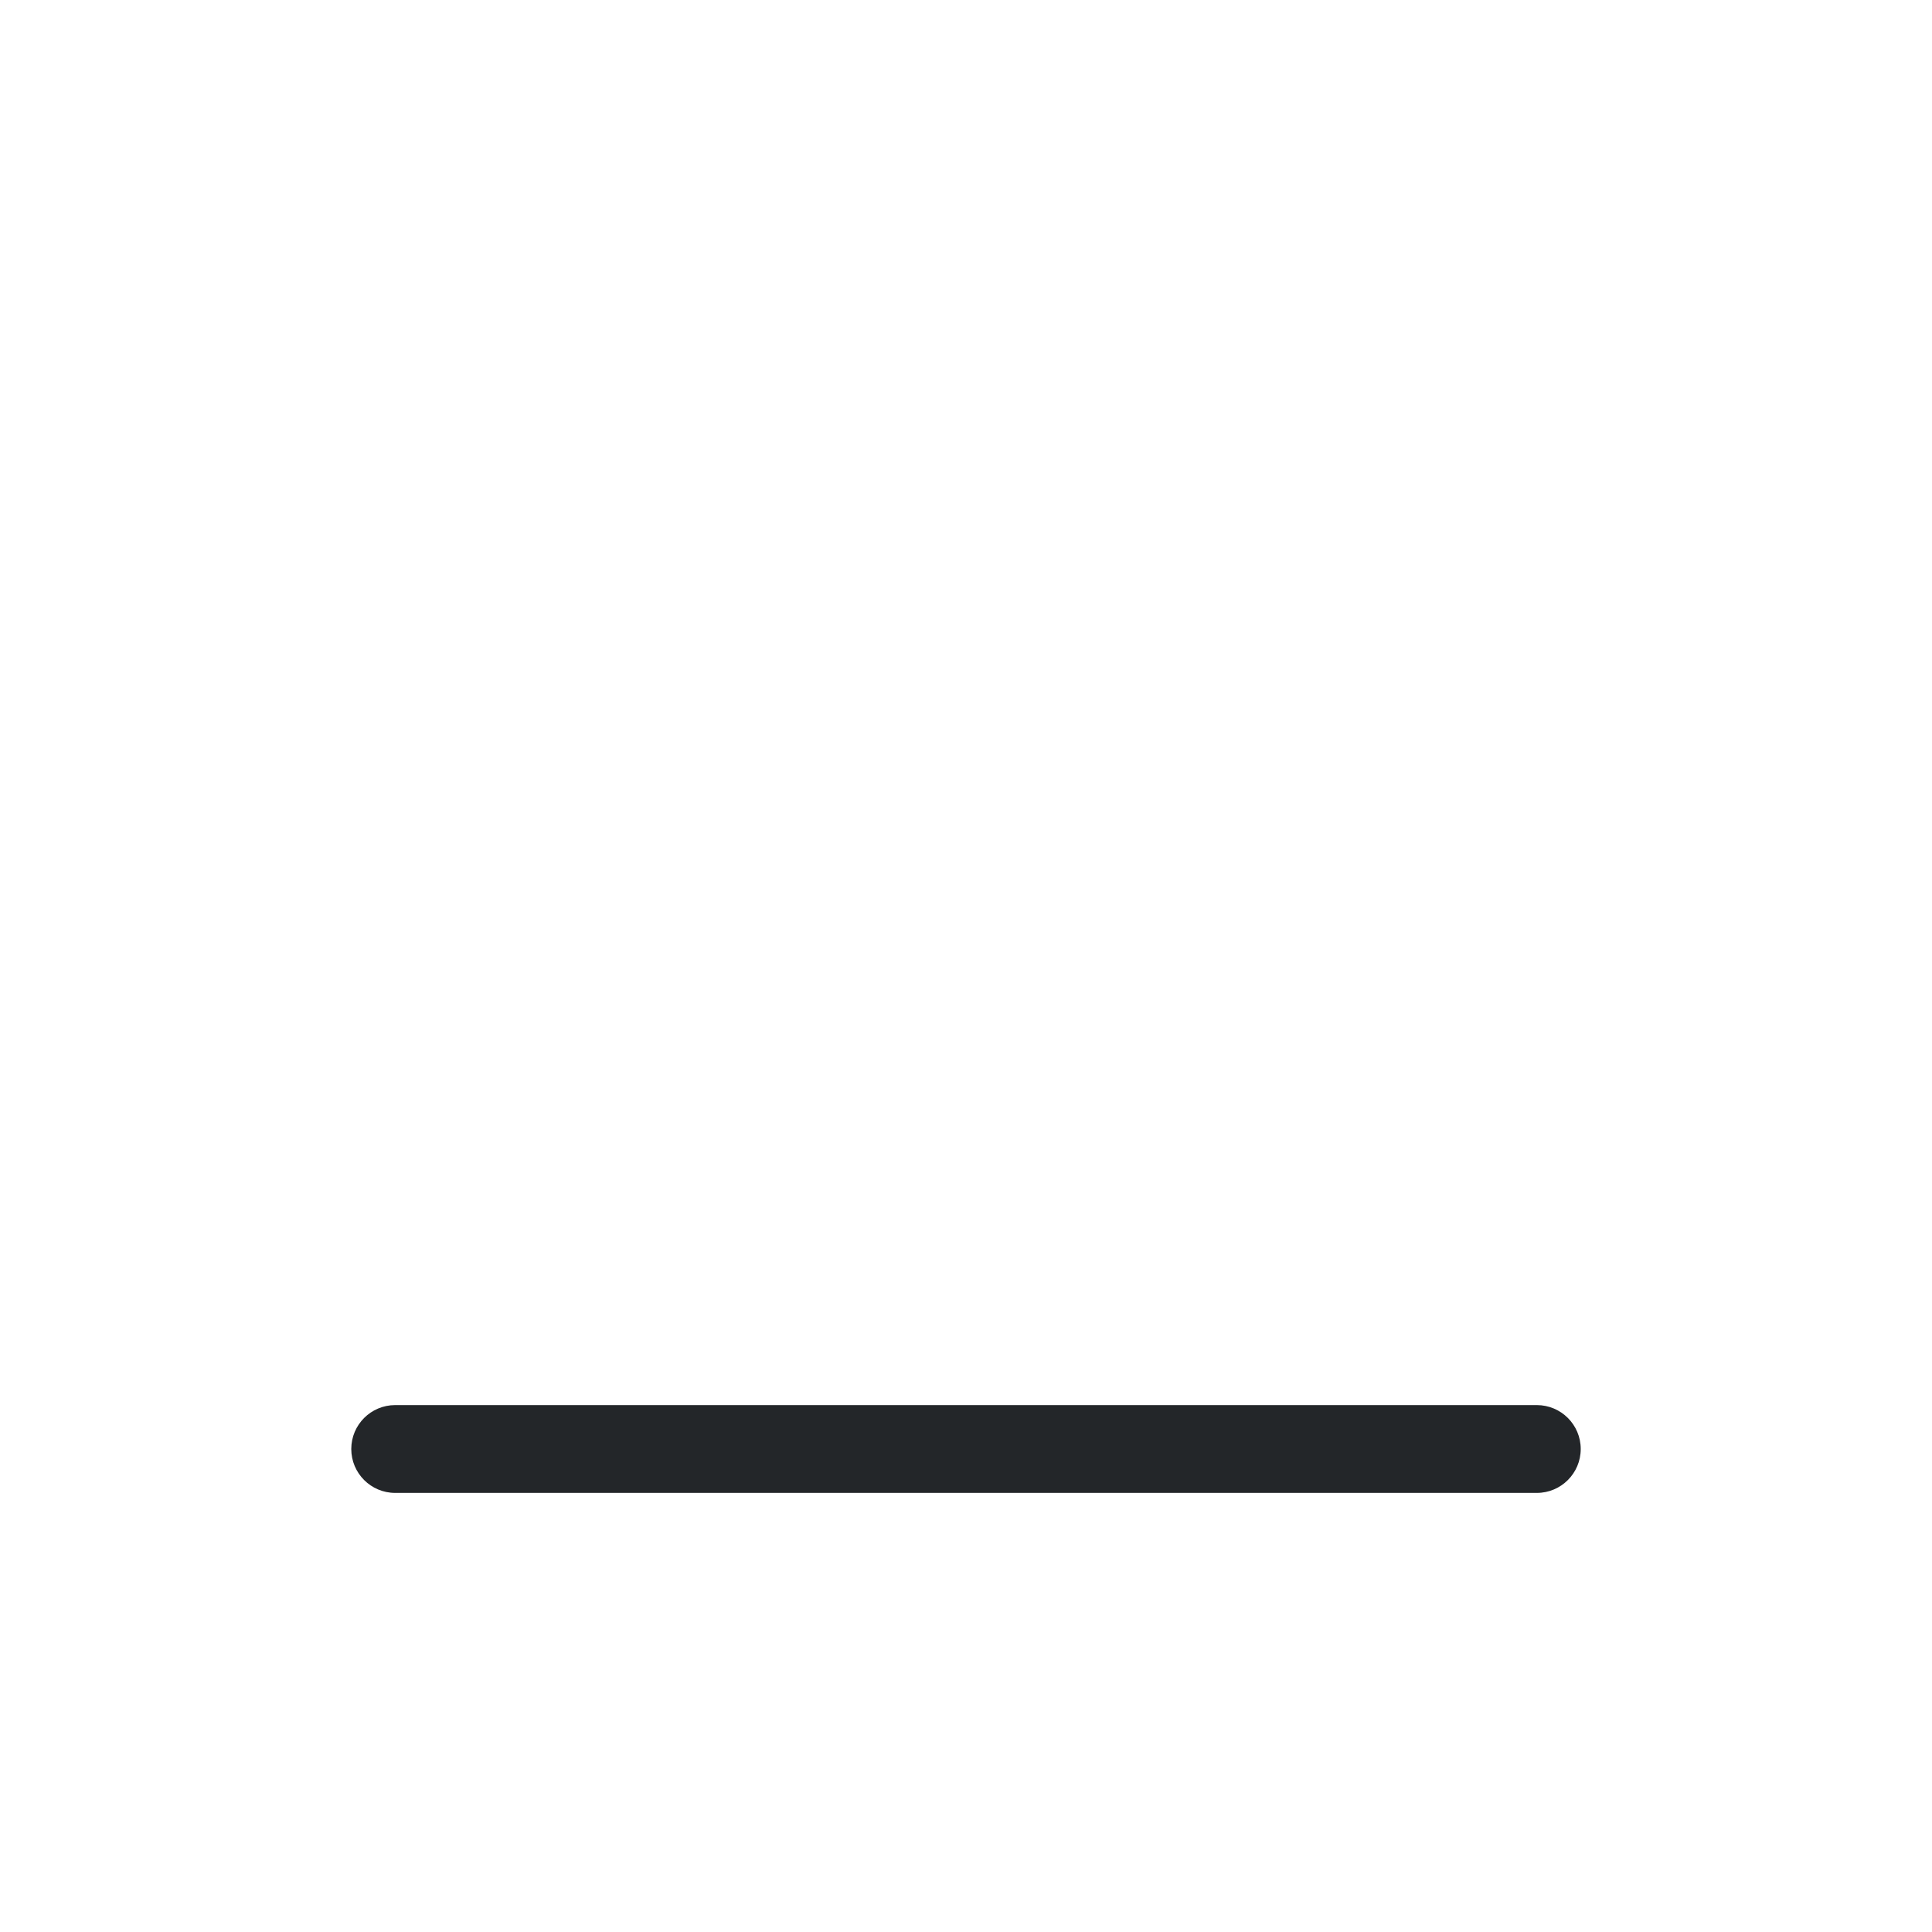
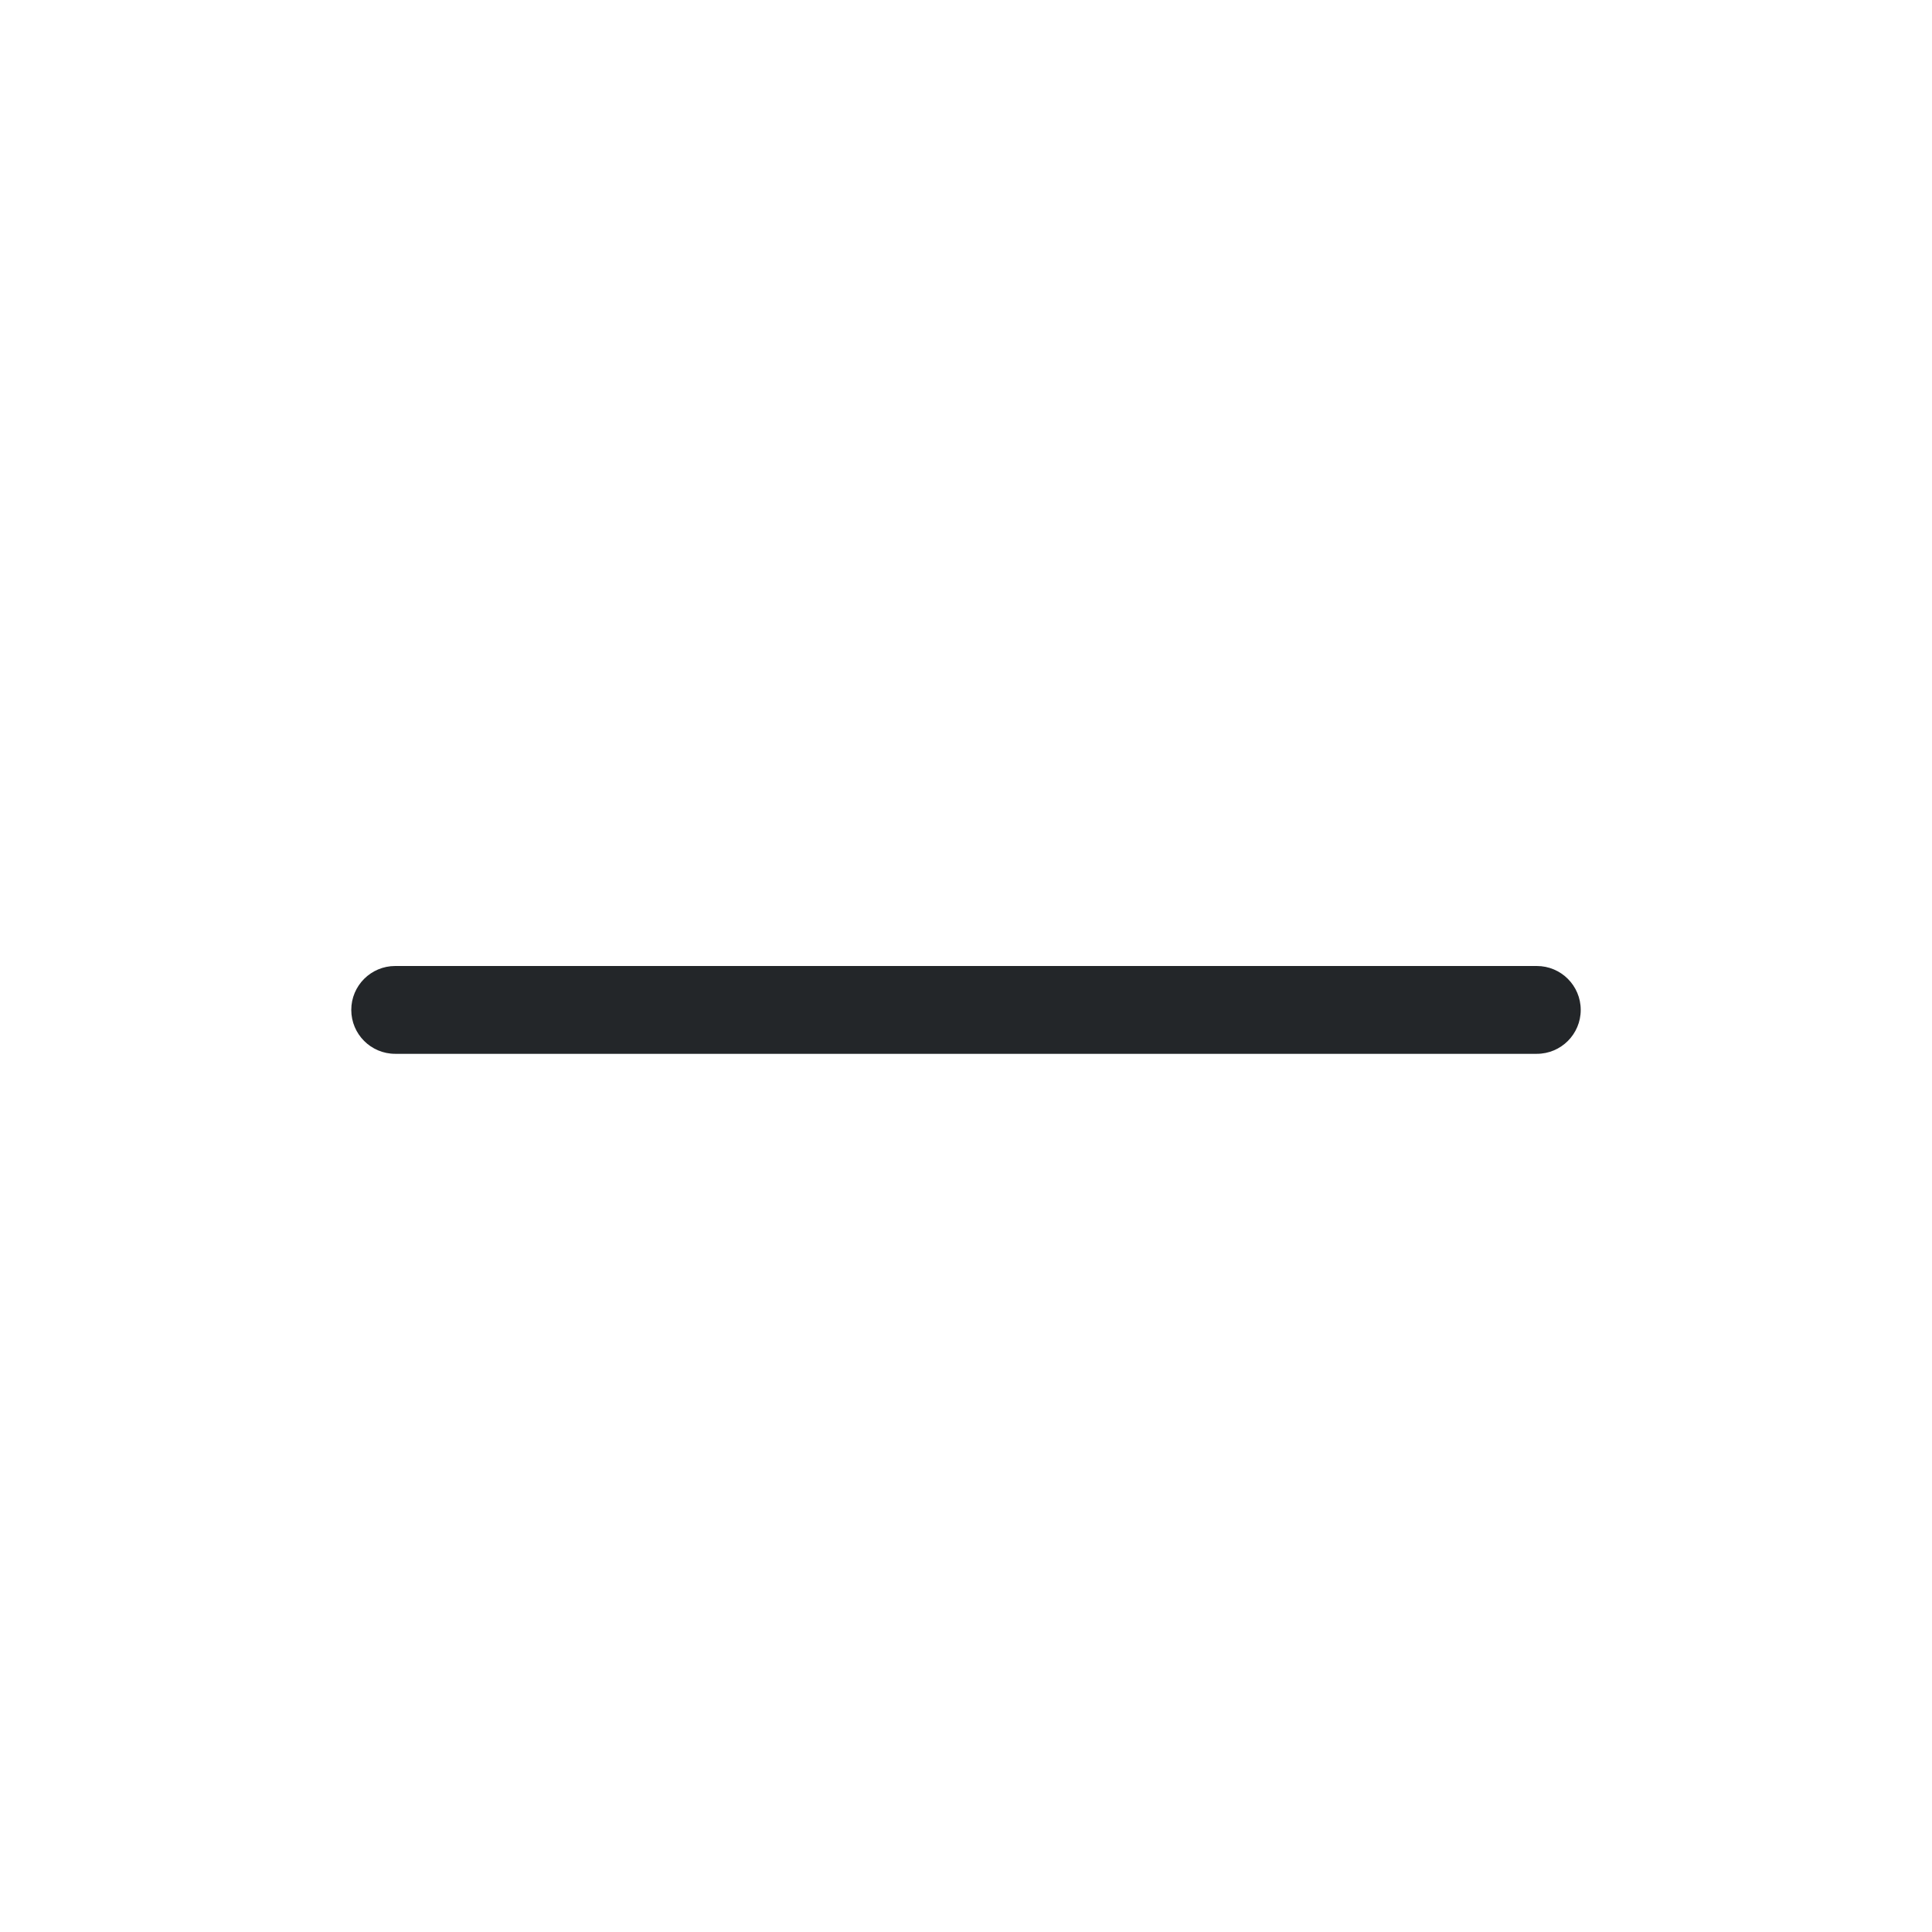
<svg xmlns="http://www.w3.org/2000/svg" version="1.1" viewBox="0 0 22 22">
  <style id="current-color-scheme" type="text/css">.ColorScheme-Text {
            color:#232629;
        }</style>
-   <path class="ColorScheme-Text" d="m4.5 16a0.5 0.5 0 0 0-0.5 0.5 0.5 0.5 0 0 0 0.5 0.5h13a0.5 0.5 0 0 0 0.5-0.5 0.5 0.5 0 0 0-0.5-0.5z" fill="currentColor" />
+   <path class="ColorScheme-Text" d="m4.5 11a0.5 0.5 0 0 0-0.5 0.5 0.5 0.5 0 0 0 0.5 0.5h13a0.5 0.5 0 0 0 0.5-0.5 0.5 0.5 0 0 0-0.5-0.5z" fill="currentColor" />
</svg>
